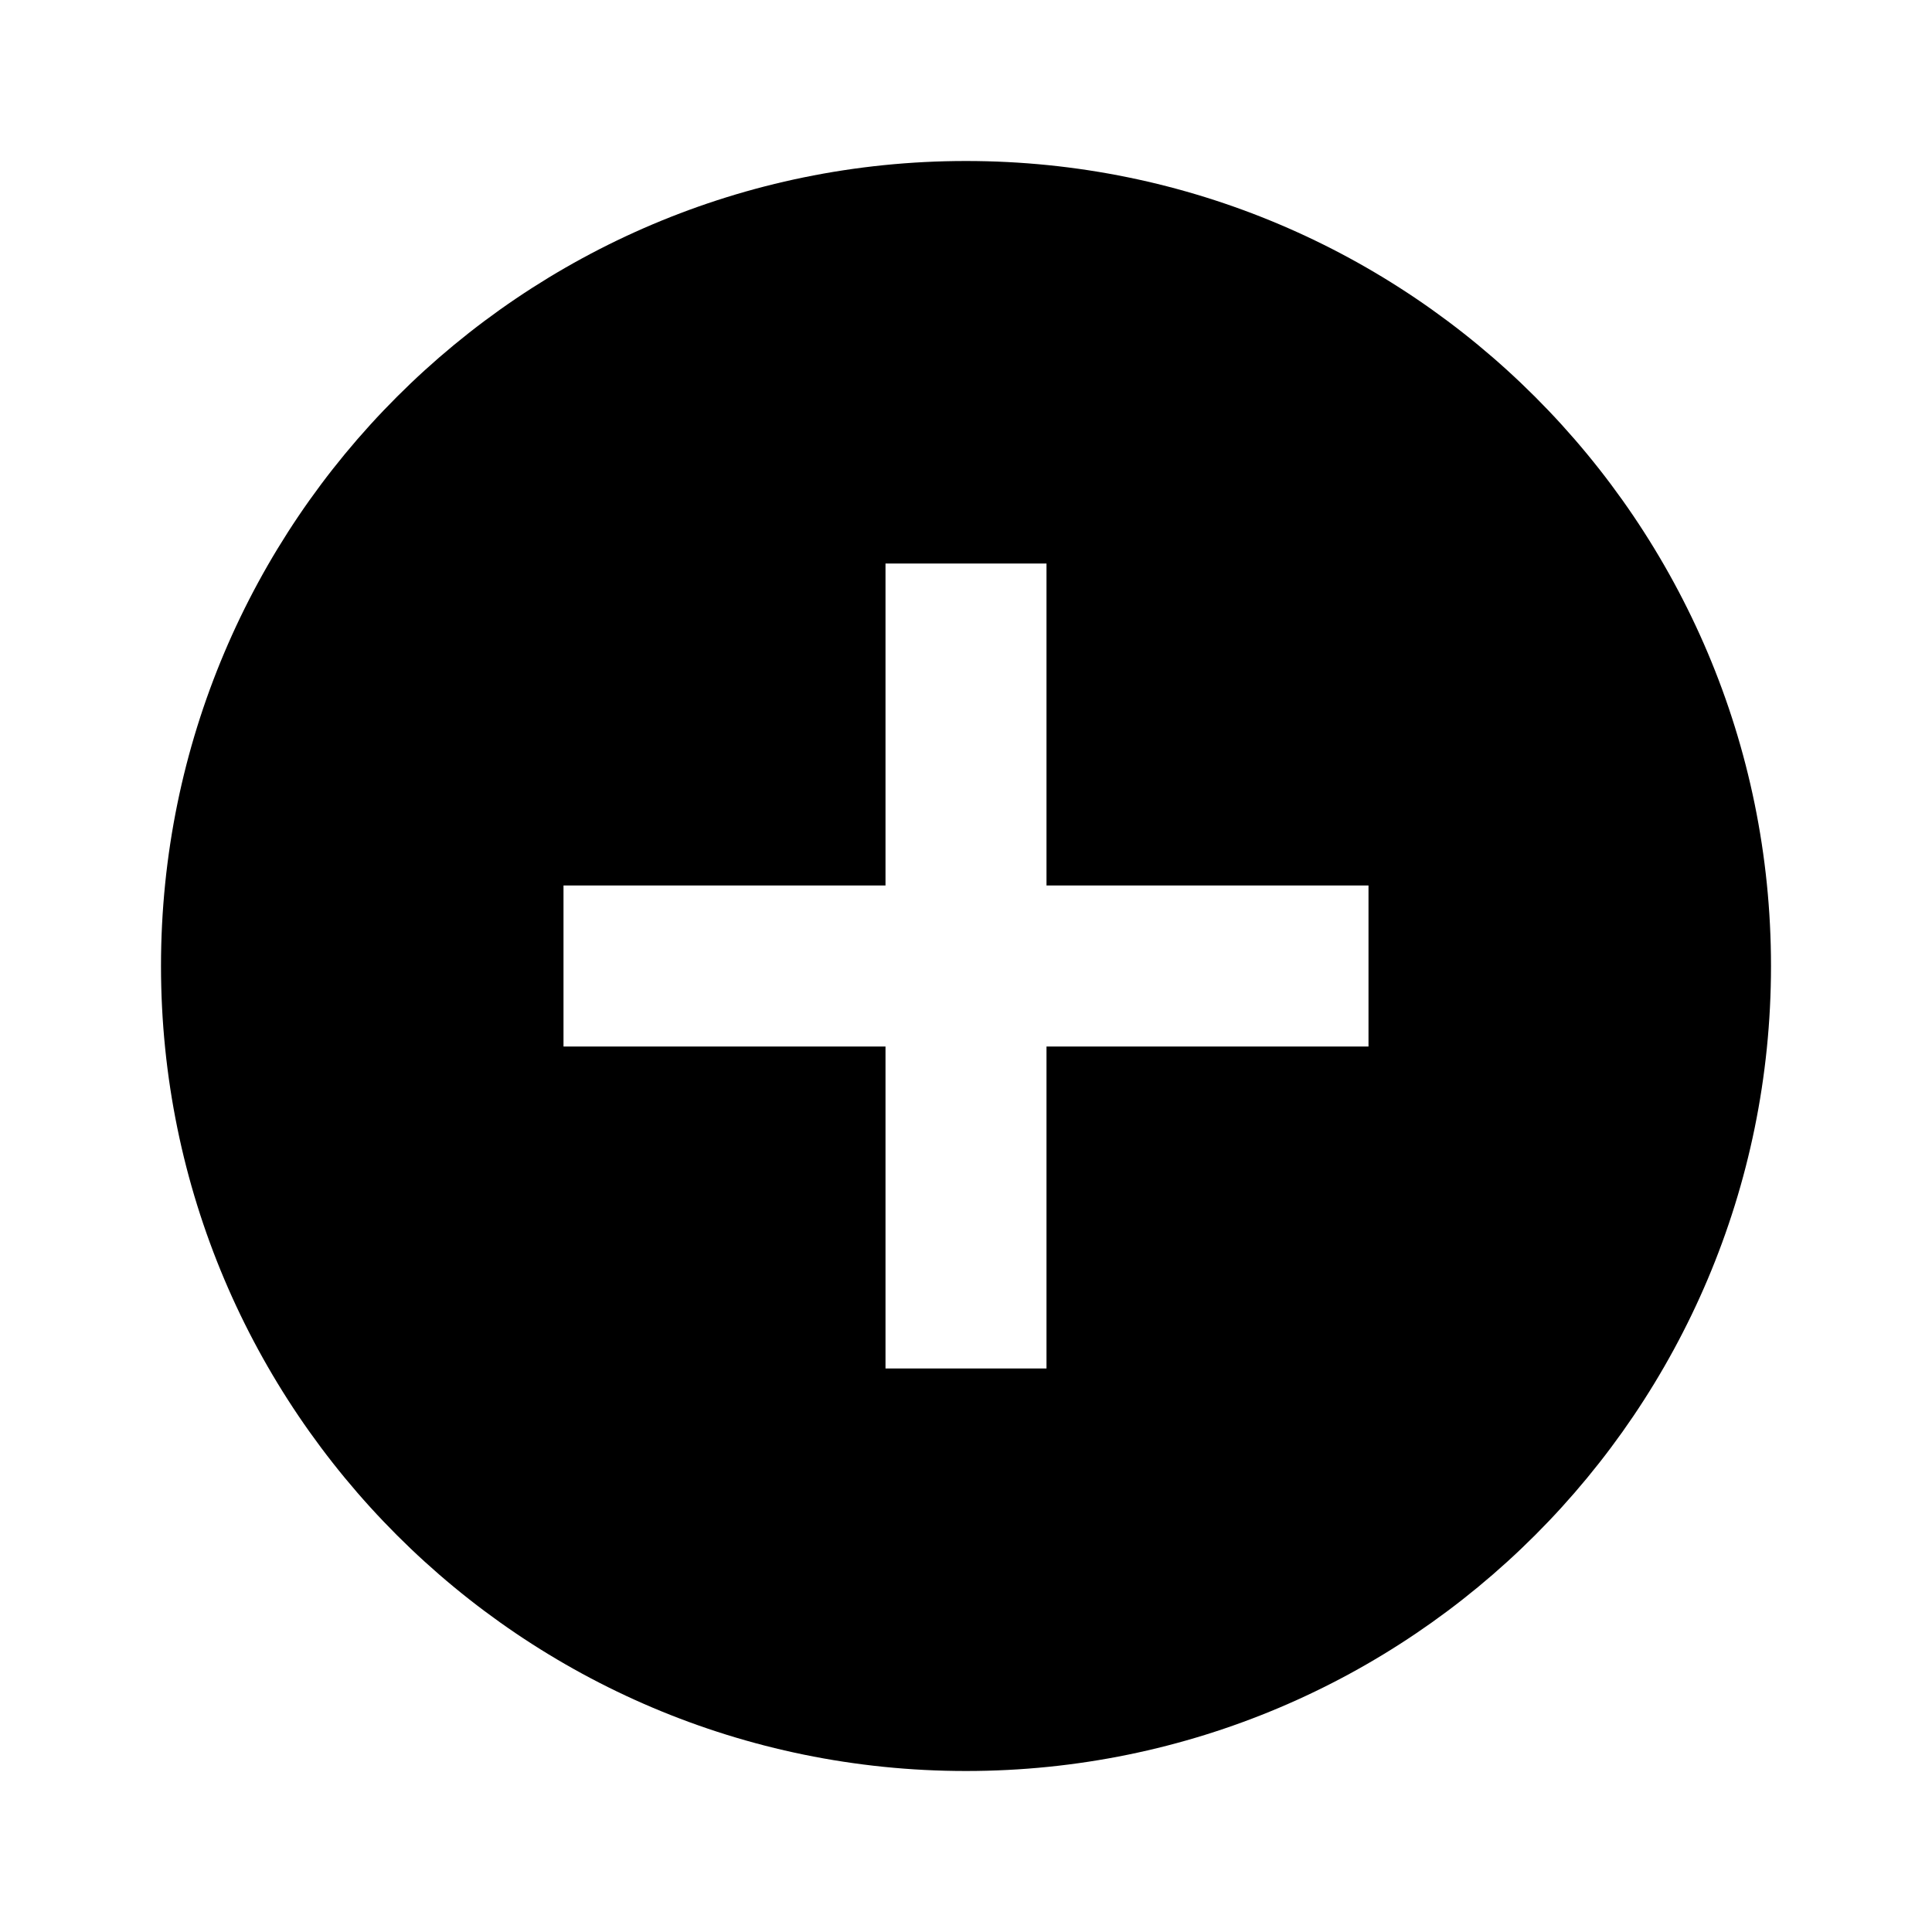
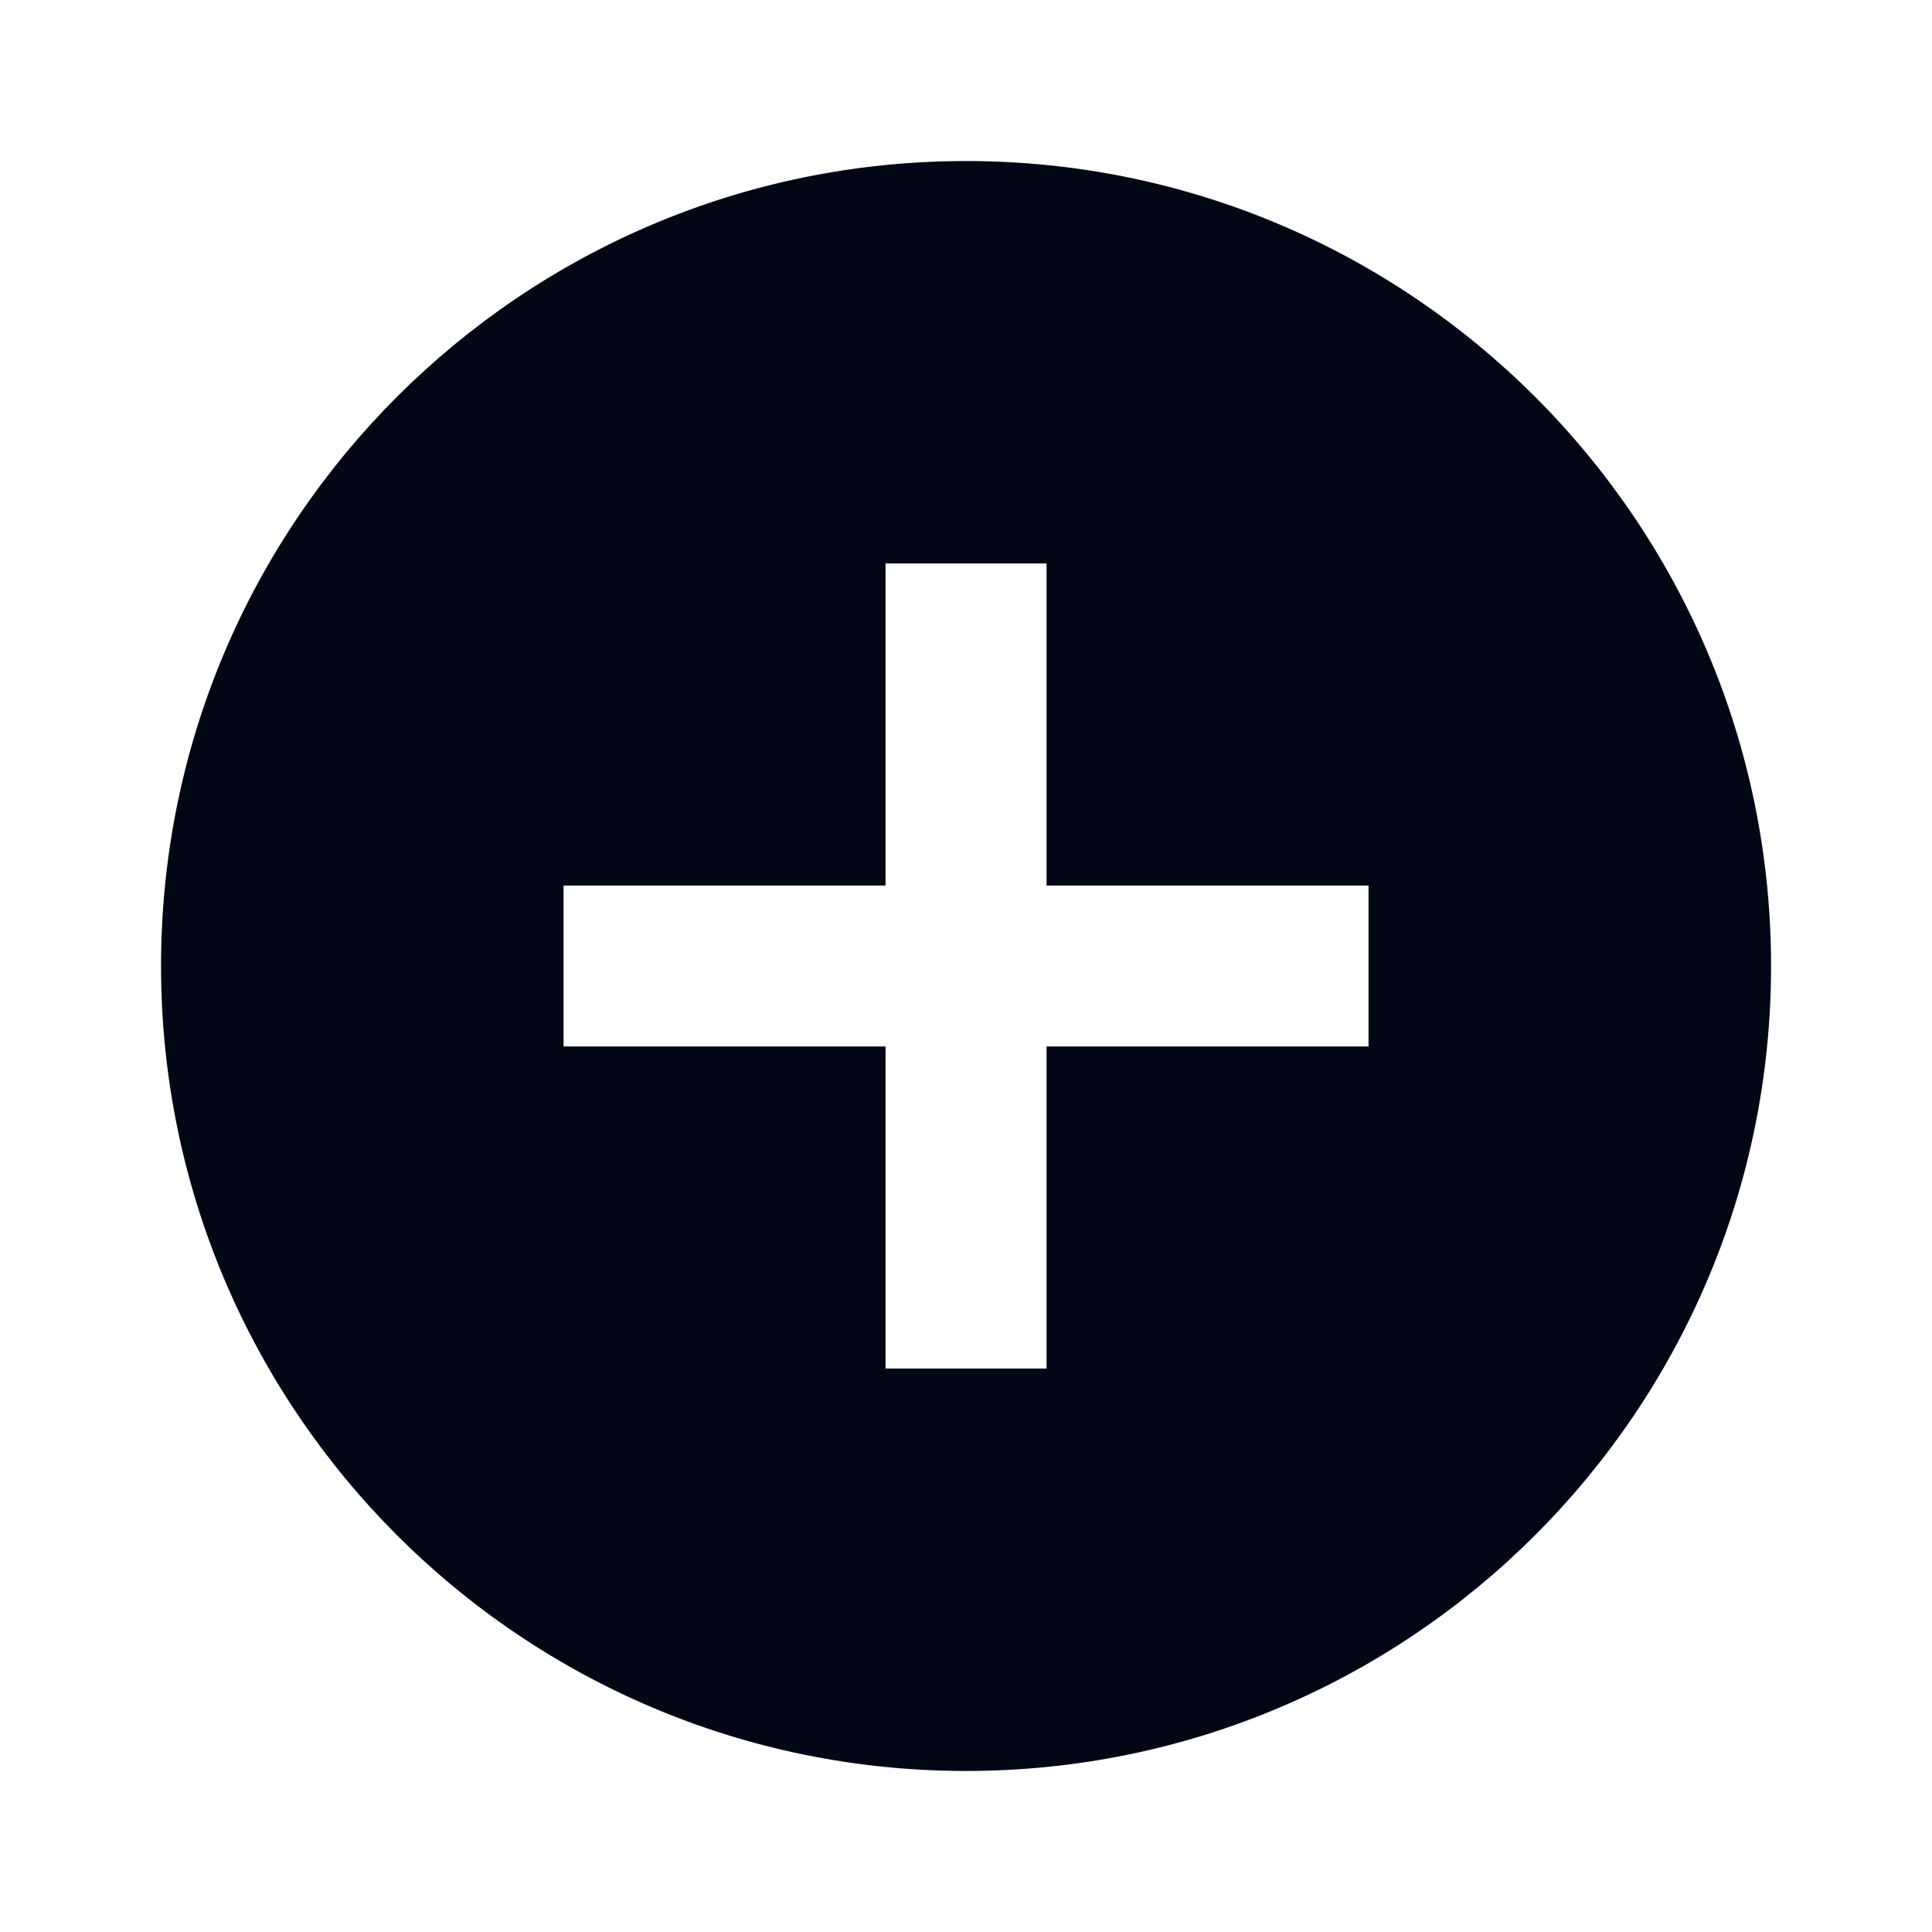
- <svg xmlns="http://www.w3.org/2000/svg" width="24" height="24" viewBox="0 0 24 24">
-   <path d="M12 2C6.48 2 2 6.48 2 12s4.48 10 10 10 10-4.48 10-10S17.52 2 12 2zm5 11h-4v4h-2v-4H7v-2h4V7h2v4h4v2z" />
+ <svg xmlns="http://www.w3.org/2000/svg" width="20" height="20" viewBox="0 0 20 20" fill="none">
+   <path d="M10 1.667C5.4 1.667 1.667 5.4 1.667 10C1.667 14.6 5.4 18.333 10 18.333C14.6 18.333 18.334 14.6 18.334 10C18.334 5.4 14.6 1.667 10 1.667ZM14.167 10.833H10.834V14.167H9.167V10.833H5.834V9.167H9.167V5.833H10.834V9.167H14.167V10.833Z" fill="#030615" />
</svg>
